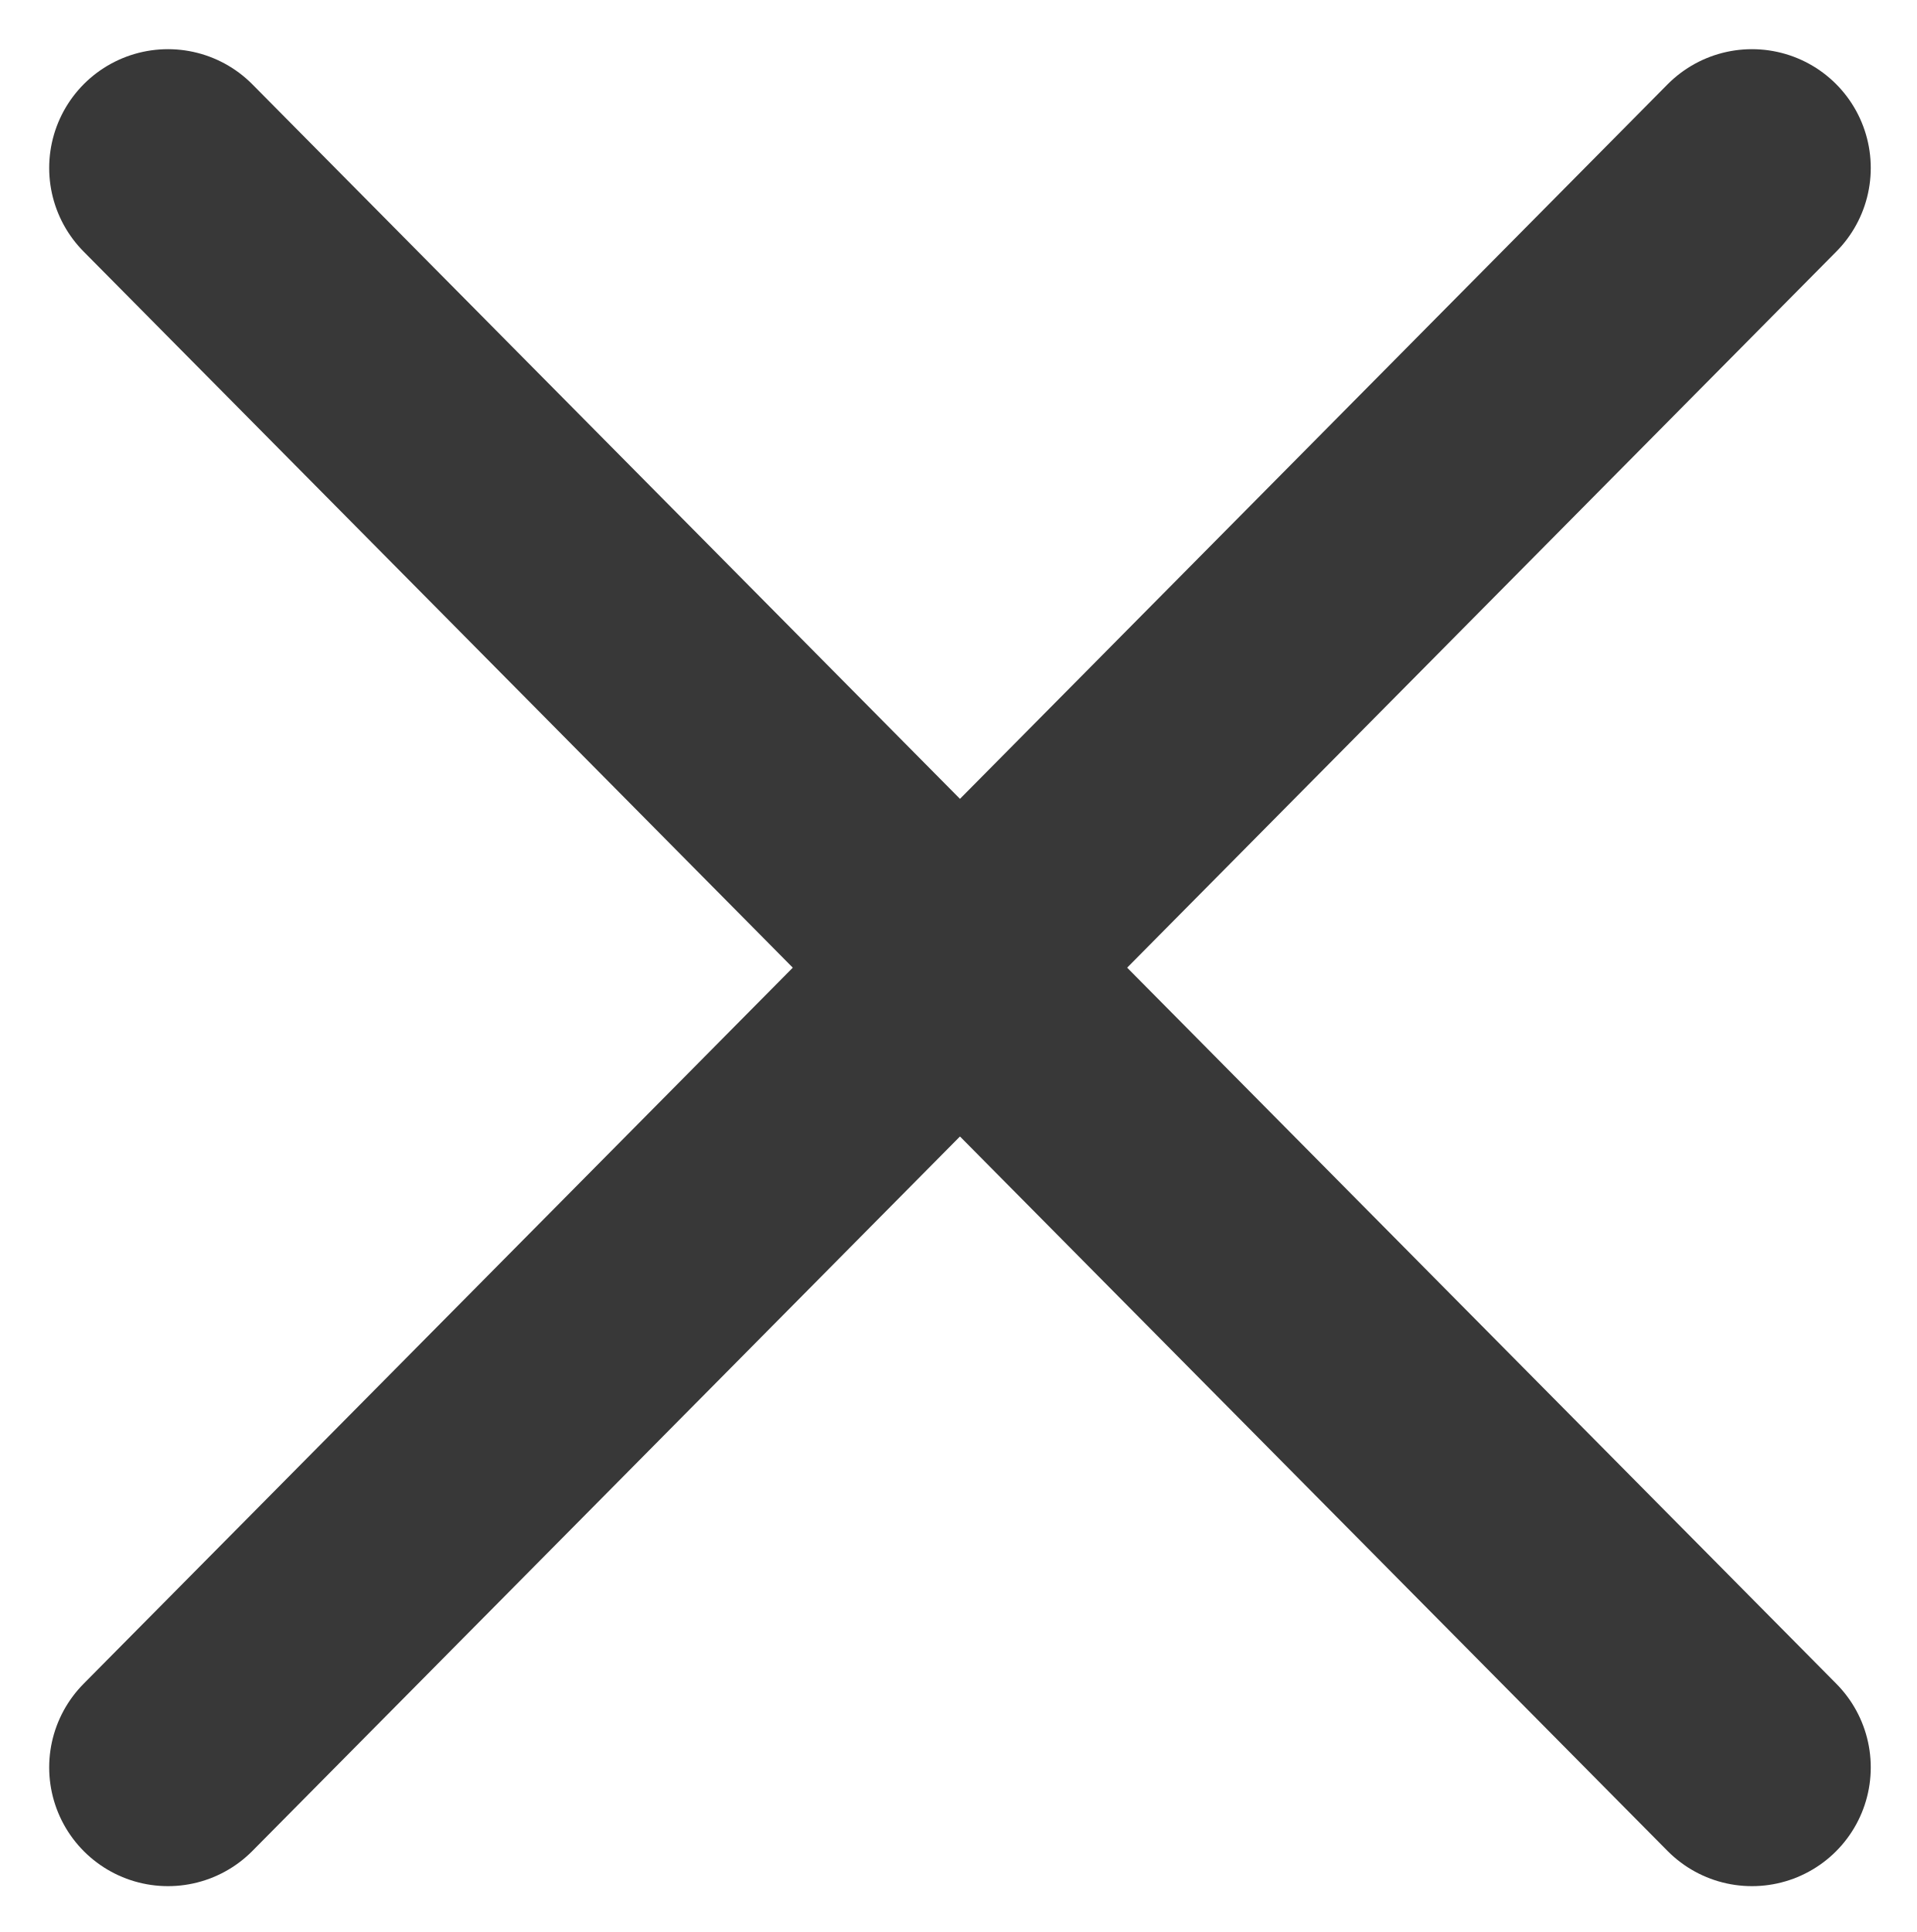
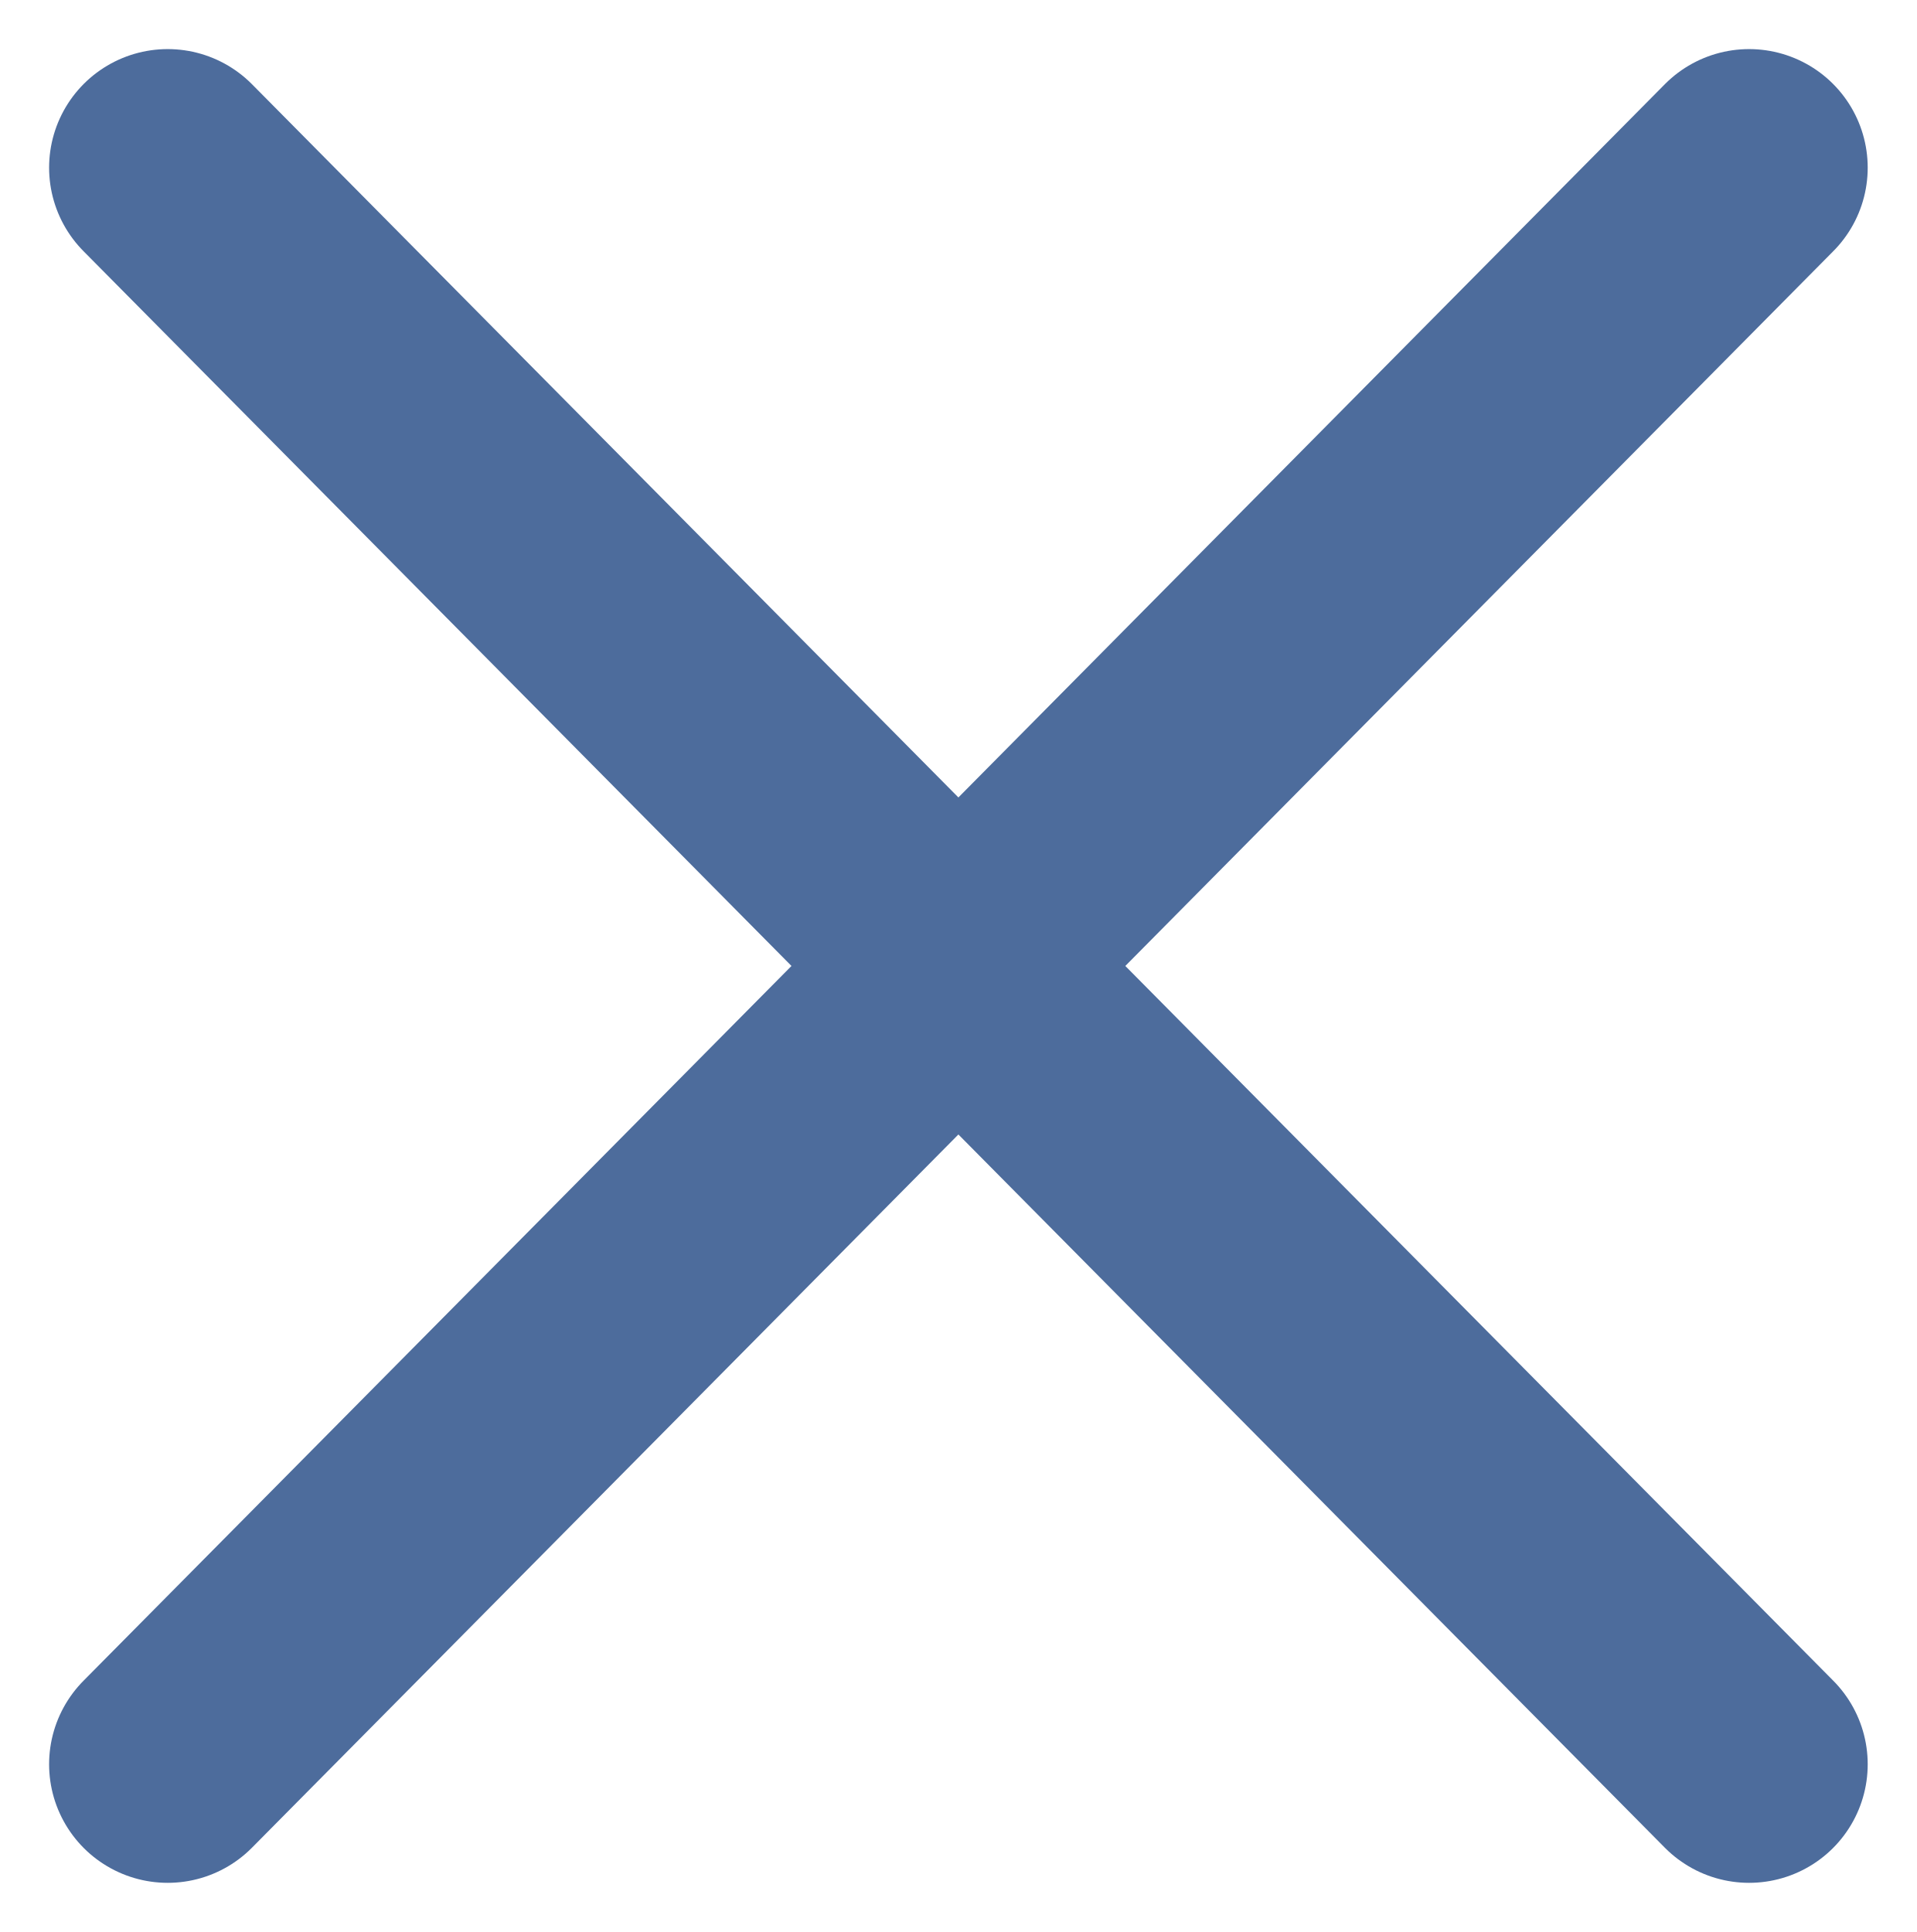
- <svg xmlns="http://www.w3.org/2000/svg" version="1.1" id="Layer_1" x="0px" y="0px" viewBox="-293 384.6 24.2 24.4" style="enable-background:new -293 384.6 24.2 24.4;" xml:space="preserve">
-   <style type="text/css">
- 	.st0{fill:none;stroke:#383838;stroke-width:3;stroke-linecap:round;}
- </style>
-   <g id="Group_14022" transform="translate(-1848.379 -40.379)">
-     <line id="Line_1523" class="st0" x1="1557.5" y1="427.1" x2="1577.5" y2="447.3" />
-     <line id="Line_1524" class="st0" x1="1577.5" y1="427.1" x2="1557.5" y2="447.3" />
+ <svg xmlns="http://www.w3.org/2000/svg" width="24.243" height="24.44" viewBox="0 0 24.243 24.44">
+   <g id="Group_14022" data-name="Group 14022" transform="translate(-1848.379 -40.379)">
+     <line id="Line_1523" data-name="Line 1523" x2="20" y2="20.197" transform="translate(1850.5 42.5)" fill="none" stroke="#4d6c9c" stroke-linecap="round" stroke-width="3" />
+     <line id="Line_1524" data-name="Line 1524" x1="20" y2="20.197" transform="translate(1850.5 42.5)" fill="none" stroke="#4d6c9c" stroke-linecap="round" stroke-width="3" />
  </g>
</svg>
